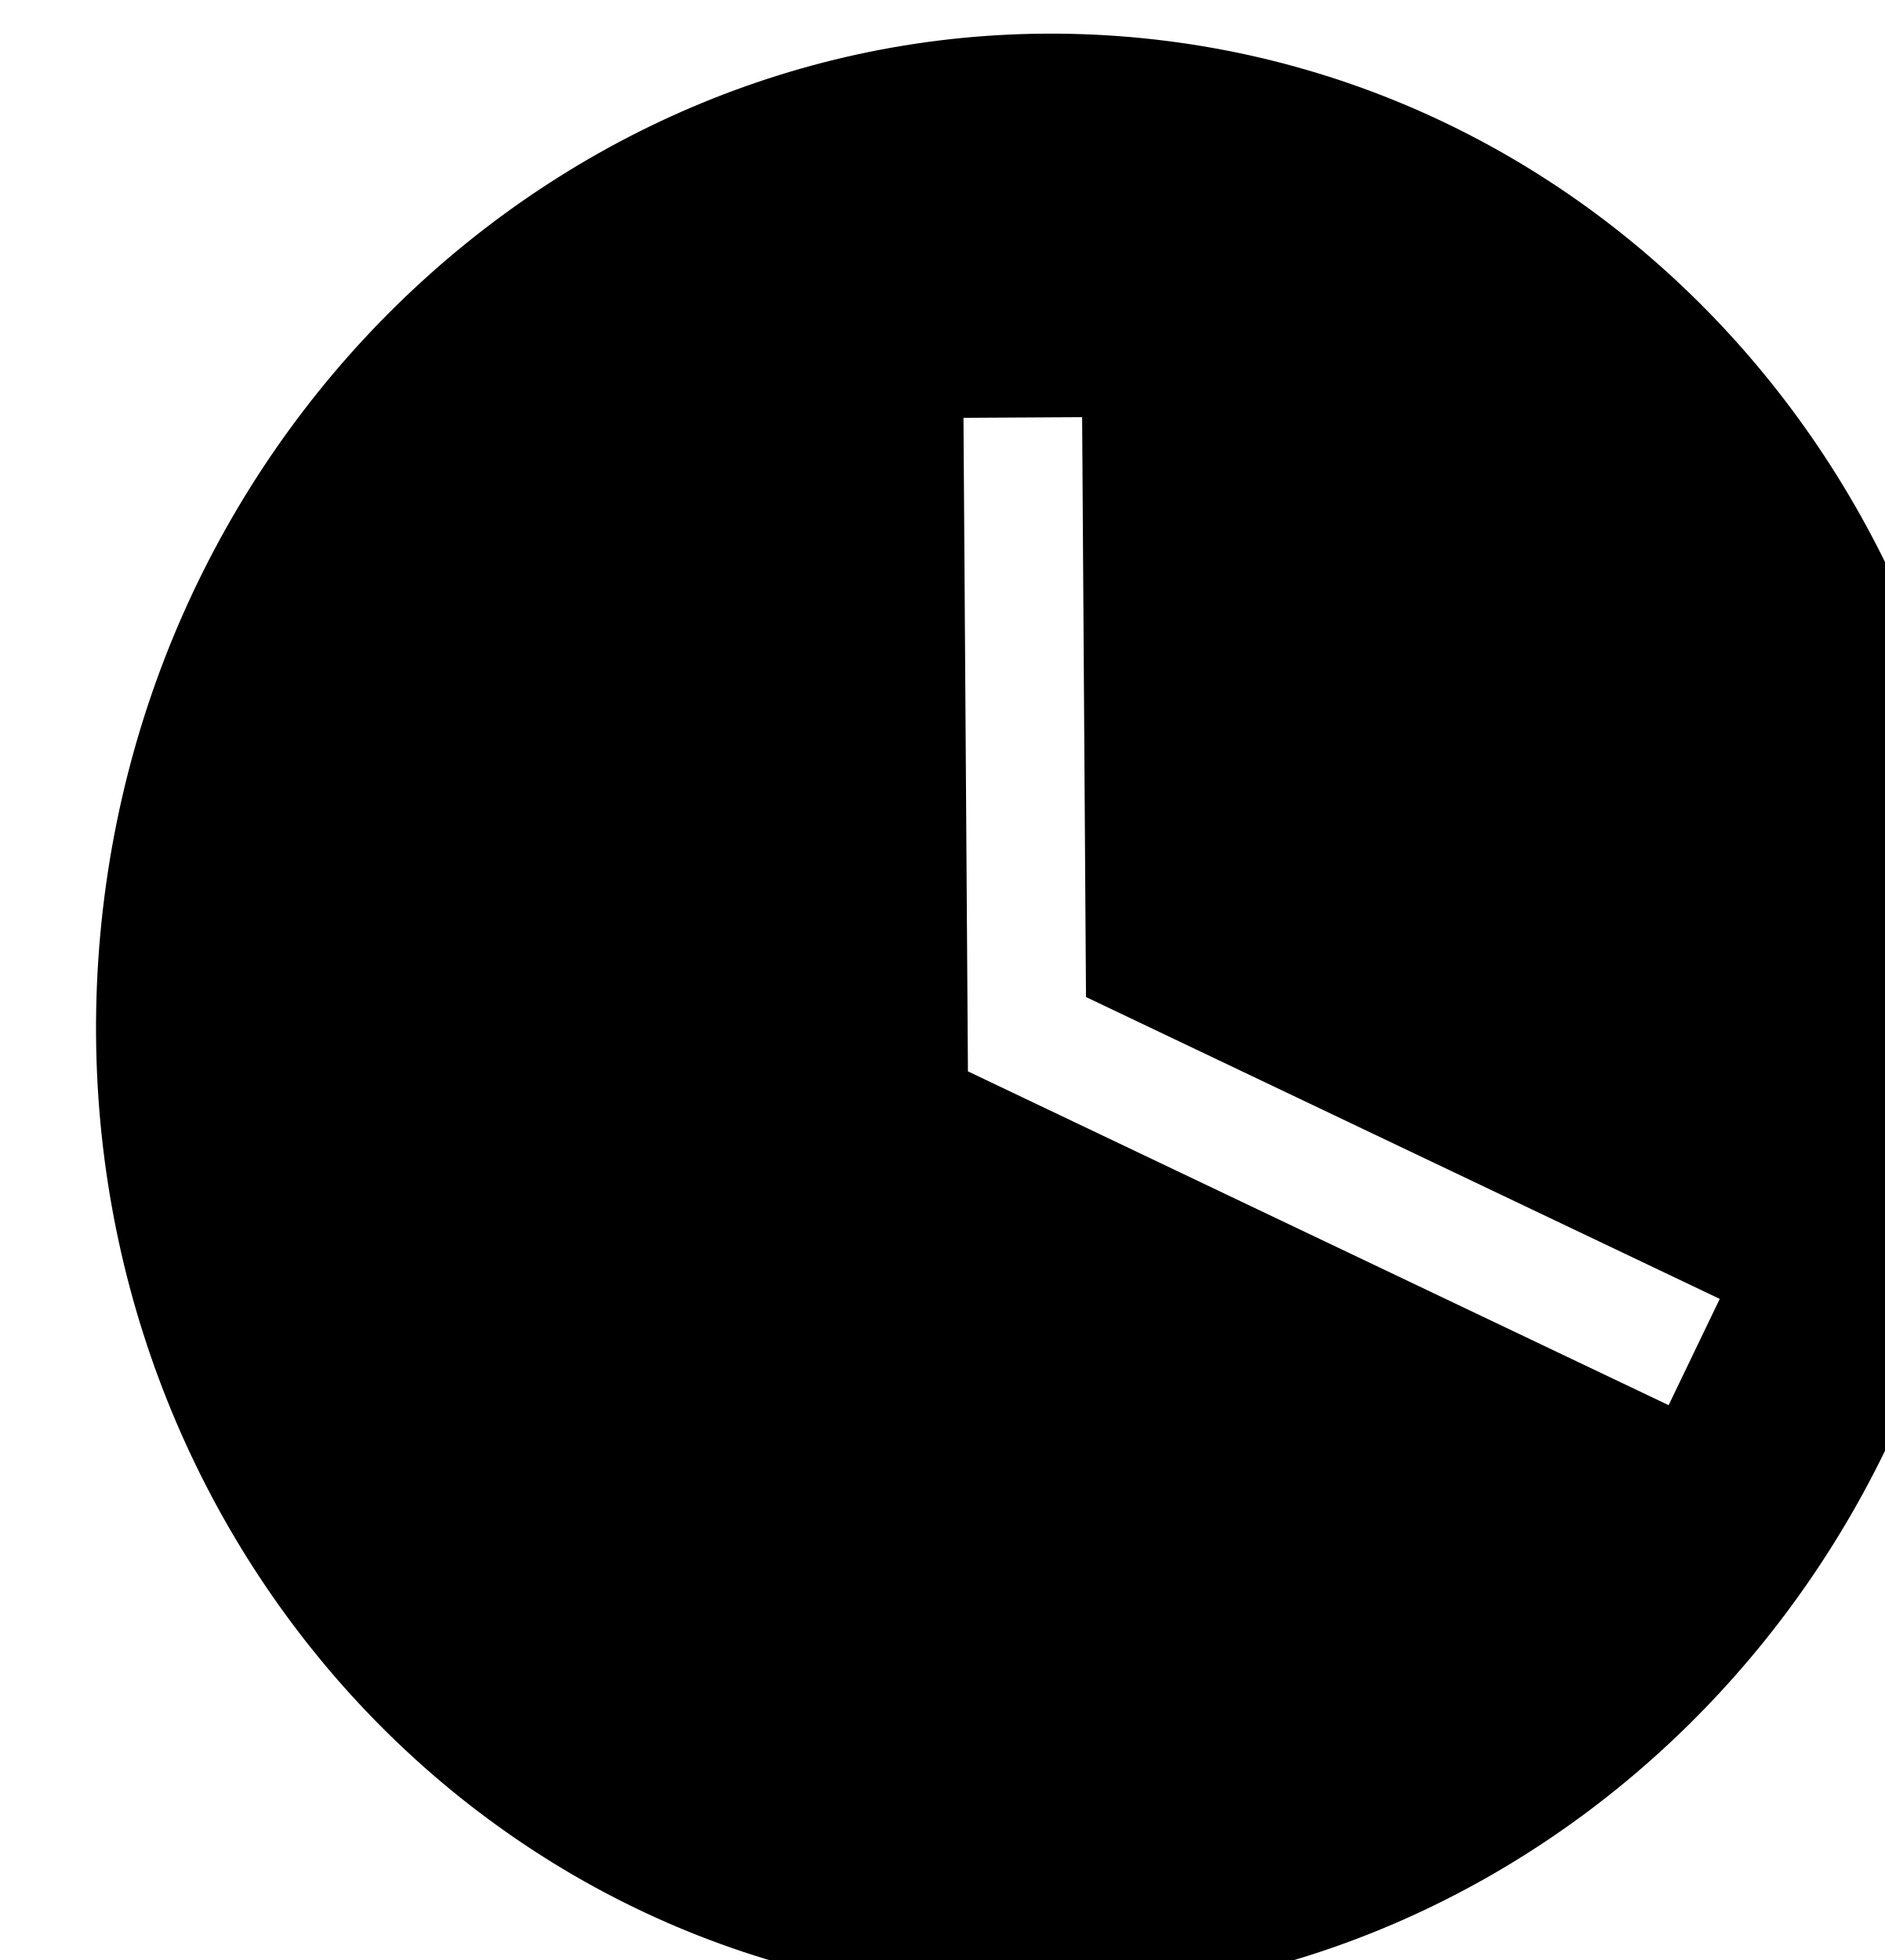
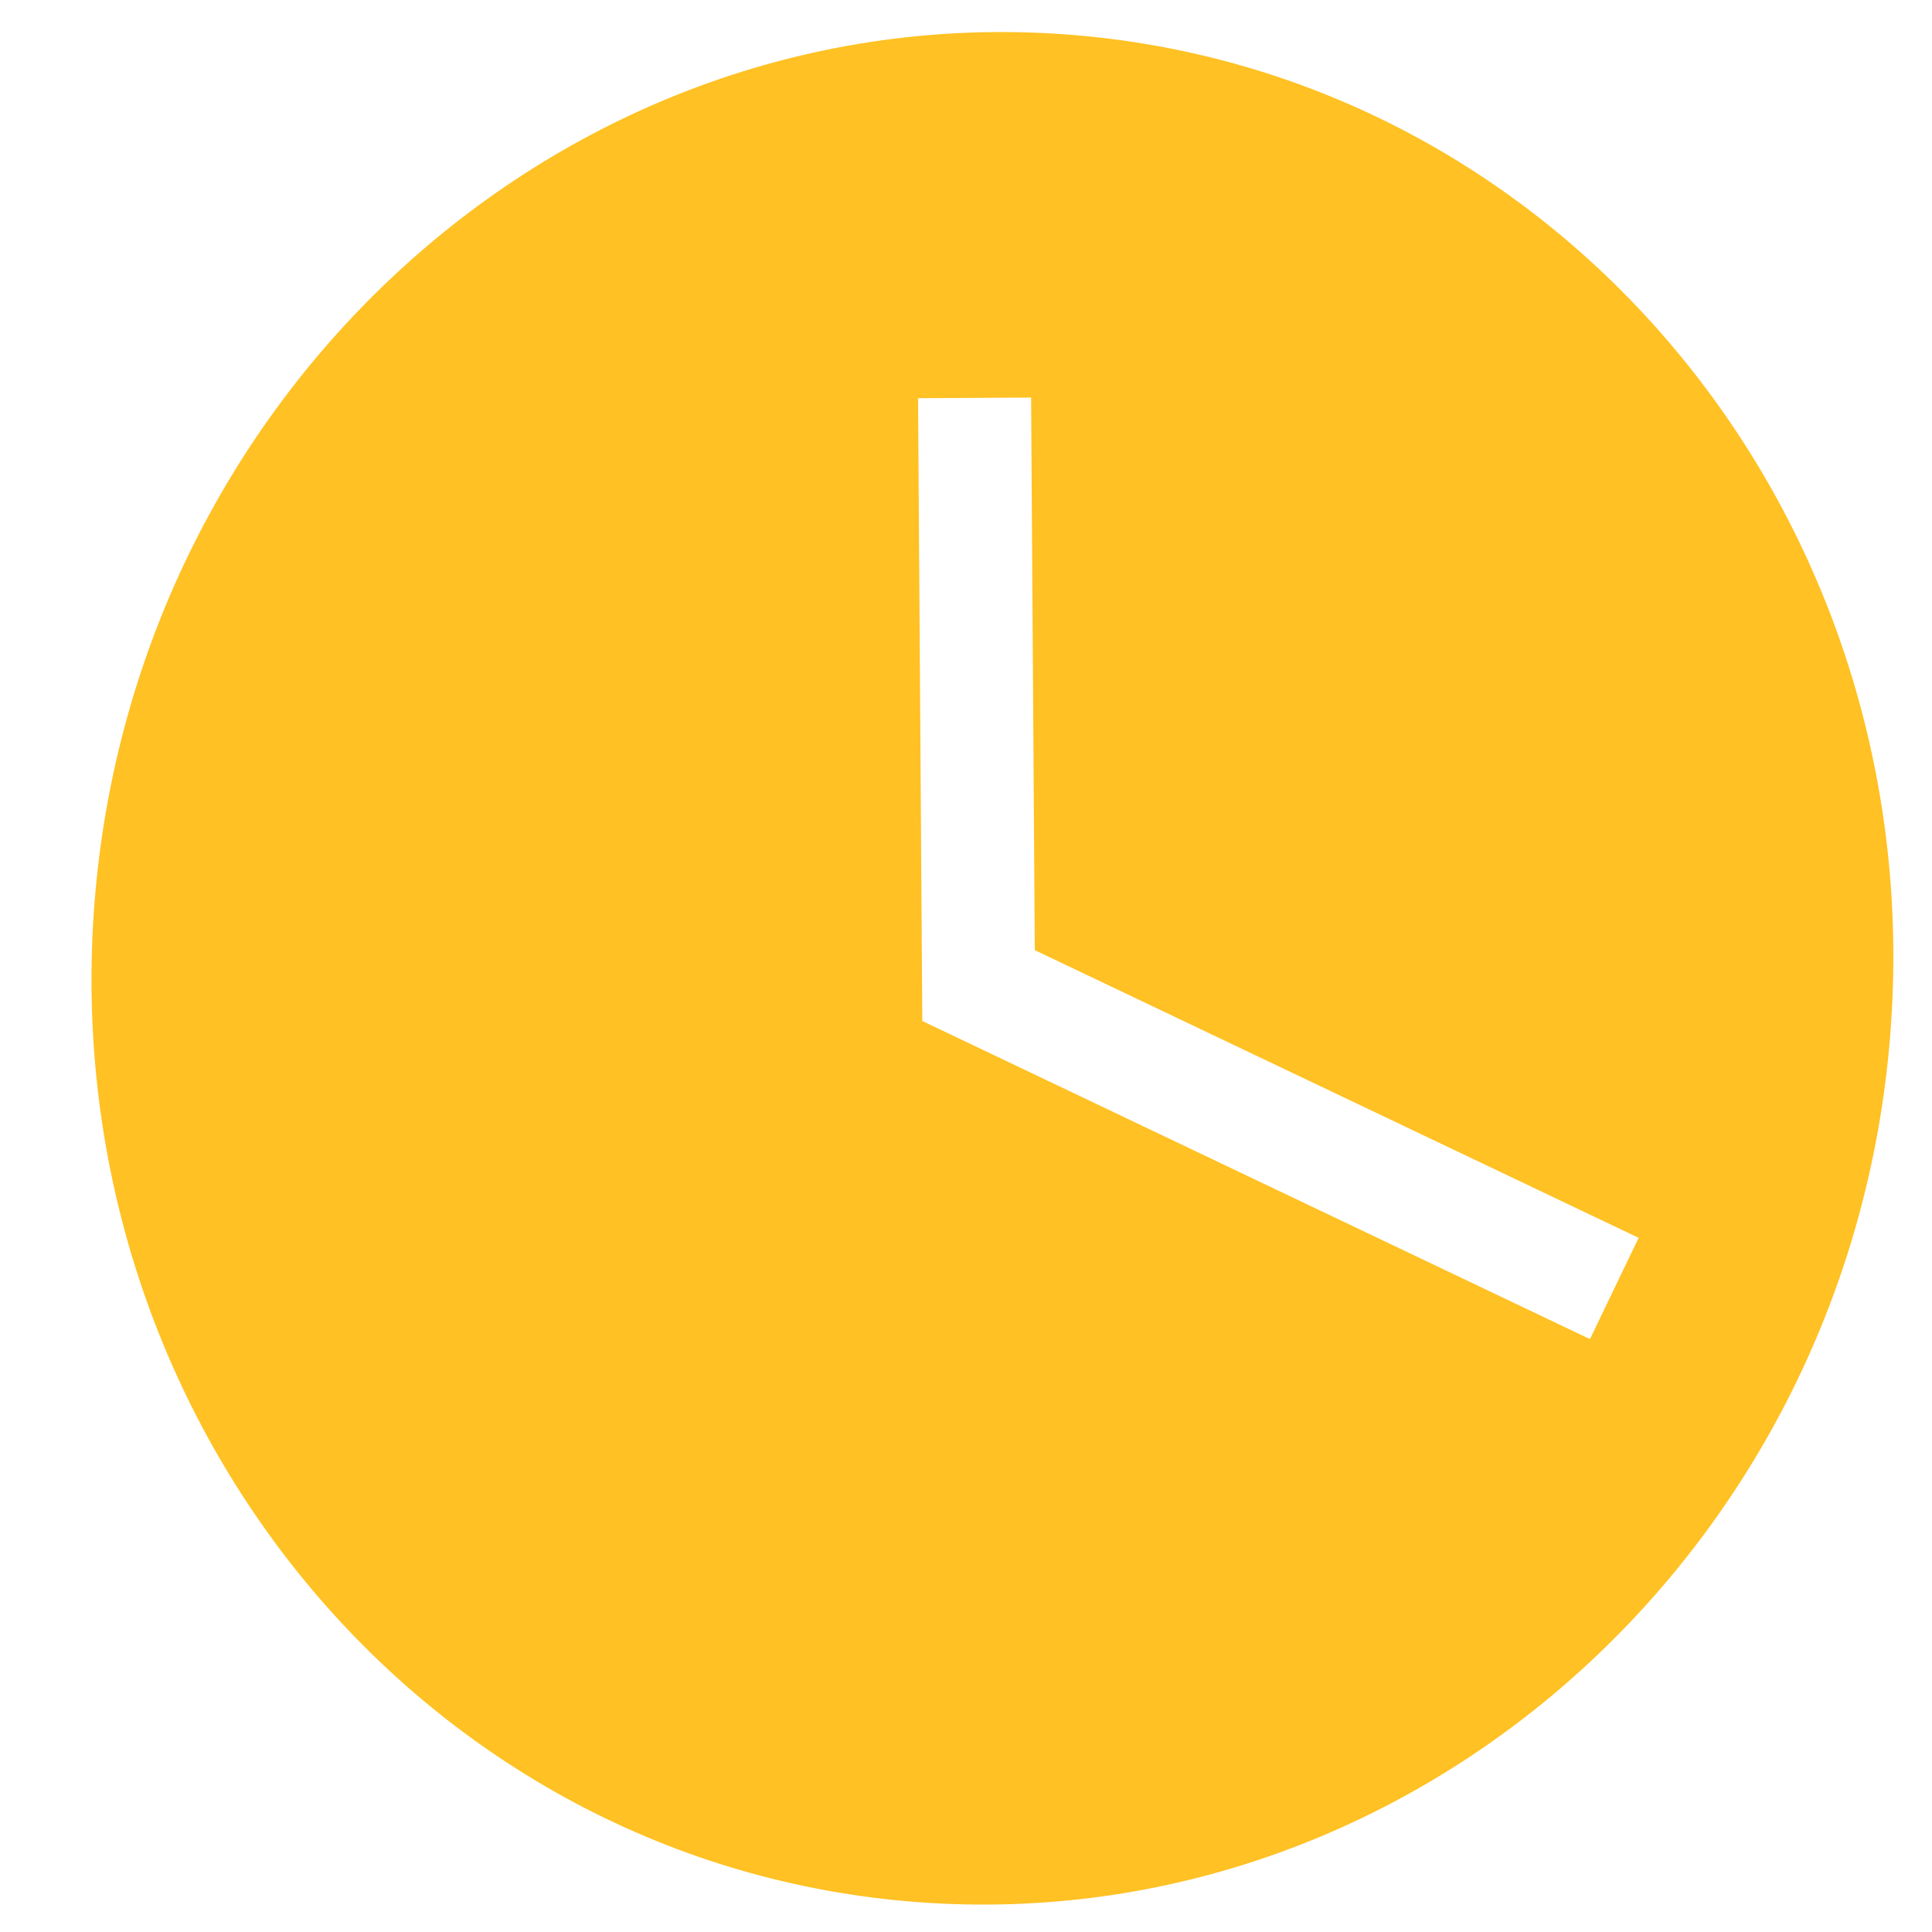
- <svg xmlns="http://www.w3.org/2000/svg" version="1.1" x="0px" y="0px" xml:space="preserve" style="max-width:100%" height="100%">
-   <g style="" fill="currentColor">
-     <path fill="currentColor" d="M55.161,1.781C29.504-0.103,7,20.014,4.893,46.716C2.798,73.4,21.911,96.578,47.593,98.461   c25.645,1.867,48.162-18.241,50.248-44.935C99.948,26.823,80.831,3.666,55.161,1.781z M82.296,69.312L47.738,52.847l-0.22-32.237   l5.852-0.033l0.191,28.603l31.256,14.89L82.296,69.312z" style="" />
+ <svg xmlns="http://www.w3.org/2000/svg" version="1.1" x="0px" y="0px" viewBox="0 0 100 100" enable-background="new 0 0 100 100" xml:space="preserve" style="max-width:100%" height="100%">
+   <g fill="ffc123">
+     <path fill="#ffc123" d="M55.161,1.781C29.504-0.103,7,20.014,4.893,46.716C2.798,73.4,21.911,96.578,47.593,98.461   c25.645,1.867,48.162-18.241,50.248-44.935C99.948,26.823,80.831,3.666,55.161,1.781z M82.296,69.312L47.738,52.847l-0.22-32.237   l5.852-0.033l0.191,28.603l31.256,14.89L82.296,69.312z">
+ </path>
  </g>
</svg>
